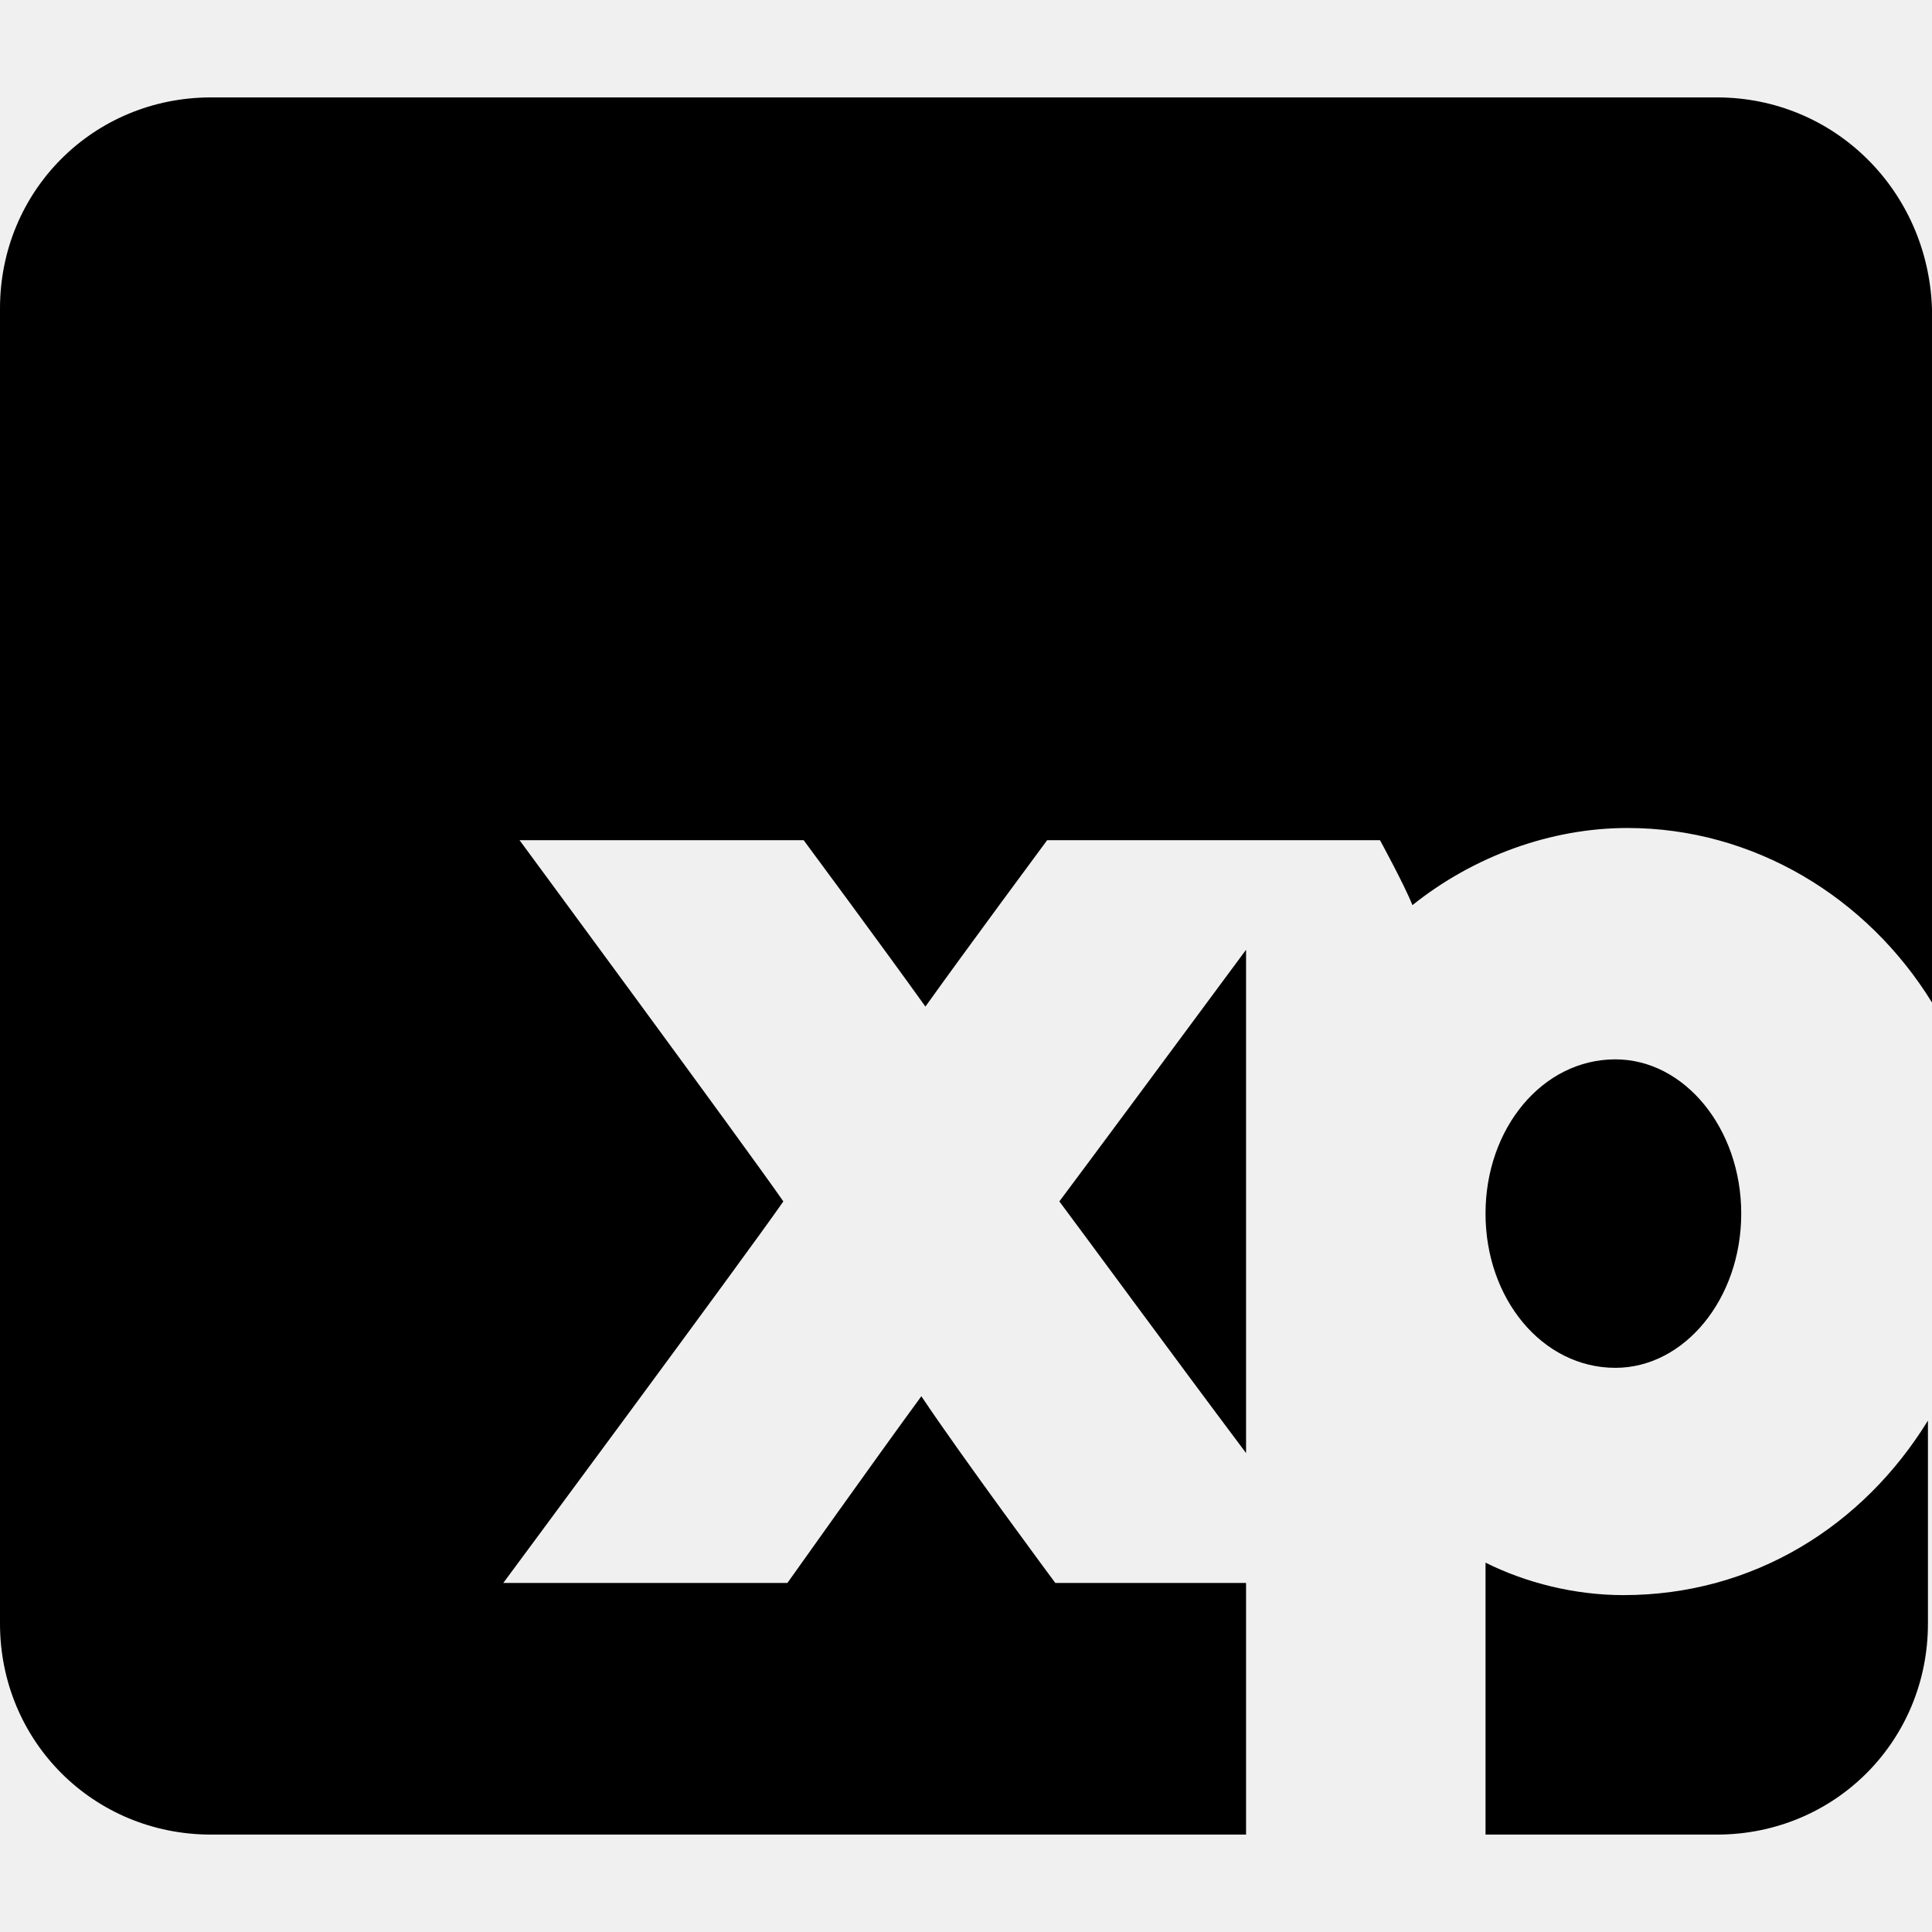
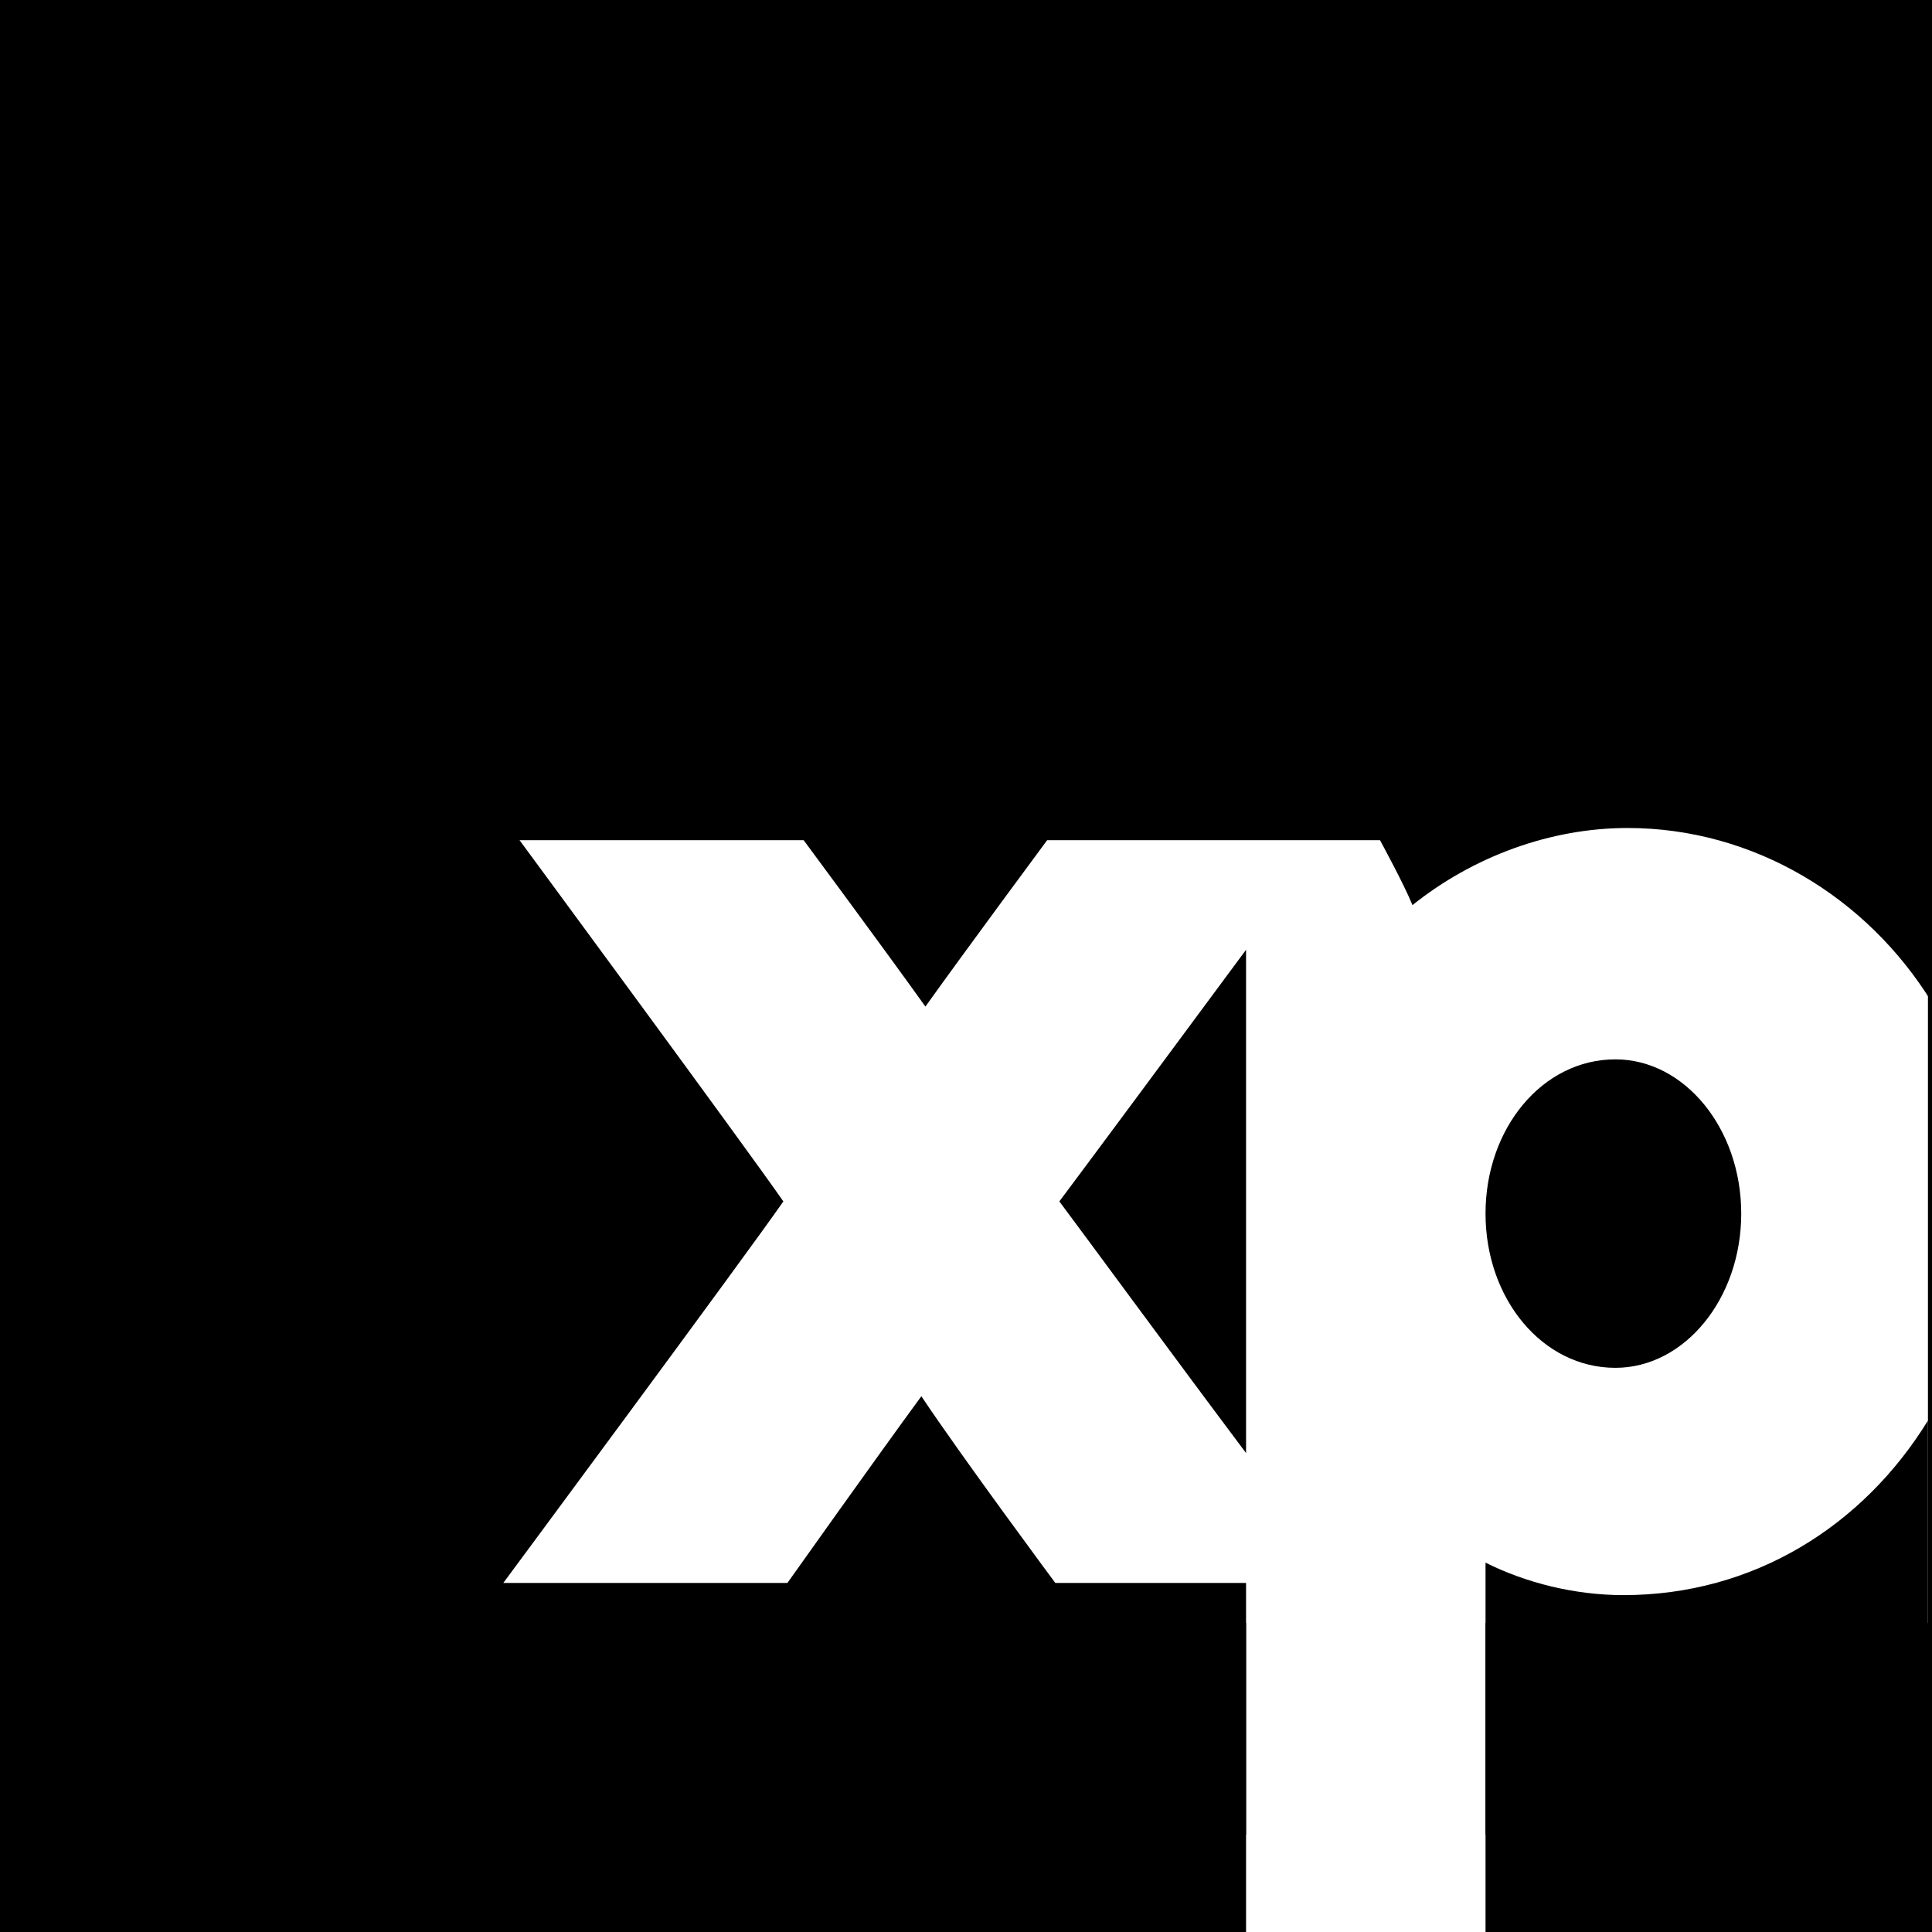
- <svg xmlns="http://www.w3.org/2000/svg" id="svg42" version="1.1" viewBox="0 0 2500 2500">
-   <path id="path34" d="M2100.84,2064.08c-63.03,0-126.05-15.76-178.57-42.02v351.89h299.37c152.31,0,273.11-120.8,273.11-273.11v-262.61c-84.03,136.55-225.84,225.84-393.91,225.84Z" />
-   <path id="path36" d="M1612.4,1880.25v-651.26c-89.29,120.8-210.08,283.61-241.6,325.63,31.51,42.02,147.06,199.58,241.6,325.63Z" />
-   <path id="path38" d="M2221.64,126.05H273.11C120.8,126.05,0,246.85,0,399.16v1701.68c0,152.31,120.8,273.11,273.11,273.11h1339.29v-325.63h-246.85s-120.8-162.82-173.32-241.6c-57.77,78.78-173.32,241.6-173.32,241.6h-367.65s315.13-425.42,362.39-493.7c-47.27-68.28-341.39-467.44-341.39-467.44h367.65s105.04,141.81,157.56,215.34c52.52-73.53,157.56-215.34,157.56-215.34h430.67s31.51,57.77,42.02,84.03c78.78-63.03,178.57-99.79,278.36-99.79,162.82,0,309.87,89.29,393.91,225.84V399.16c-5.25-152.31-126.05-273.11-278.36-273.11Z" />
-   <path id="path40" d="M2253.15,1570.38c0-110.29-73.53-199.58-162.82-199.58-94.54,0-168.07,89.29-168.07,199.58s73.53,199.58,168.07,199.58c89.29,0,162.82-89.29,162.82-199.58Z" />
+ <svg xmlns="http://www.w3.org/2000/svg" viewBox="0 0 2500 2500">
+   <rect width="2500" height="2500" fill="#000" />
+   <path fill="#fff" d="M300 900H2494.75V2100H300ZM1612.4 2022H1922.27V2500H1612.4Z" />
+   <path d="M2100.84,2064.08c-63.03,0-126.05-15.76-178.57-42.02v351.89h299.37c152.31,0,273.11-120.8,273.11-273.11v-262.61c-84.03,136.55-225.84,225.84-393.91,225.84Z" />
+   <path d="M1612.4,1880.25v-651.26c-89.29,120.8-210.08,283.61-241.6,325.63,31.51,42.02,147.06,199.58,241.6,325.63Z" />
+   <path d="M2221.64,126.05H273.11C120.8,126.05,0,246.85,0,399.16v1701.68c0,152.31,120.8,273.11,273.11,273.11h1339.29v-325.63h-246.85s-120.8-162.82-173.32-241.6c-57.77,78.78-173.32,241.6-173.32,241.6h-367.65s315.13-425.42,362.39-493.7c-47.27-68.28-341.39-467.44-341.39-467.44h367.65s105.04,141.81,157.56,215.34c52.52-73.53,157.56-215.34,157.56-215.34h430.67s31.51,57.77,42.02,84.03c78.78-63.03,178.57-99.79,278.36-99.79,162.82,0,309.87,89.29,393.91,225.84V399.16c-5.25-152.31-126.05-273.11-278.36-273.11Z" />
+   <path d="M2253.15,1570.38c0-110.29-73.53-199.58-162.82-199.58-94.54,0-168.07,89.29-168.07,199.58s73.53,199.58,168.07,199.58c89.29,0,162.82-89.29,162.82-199.58Z" />
</svg>
